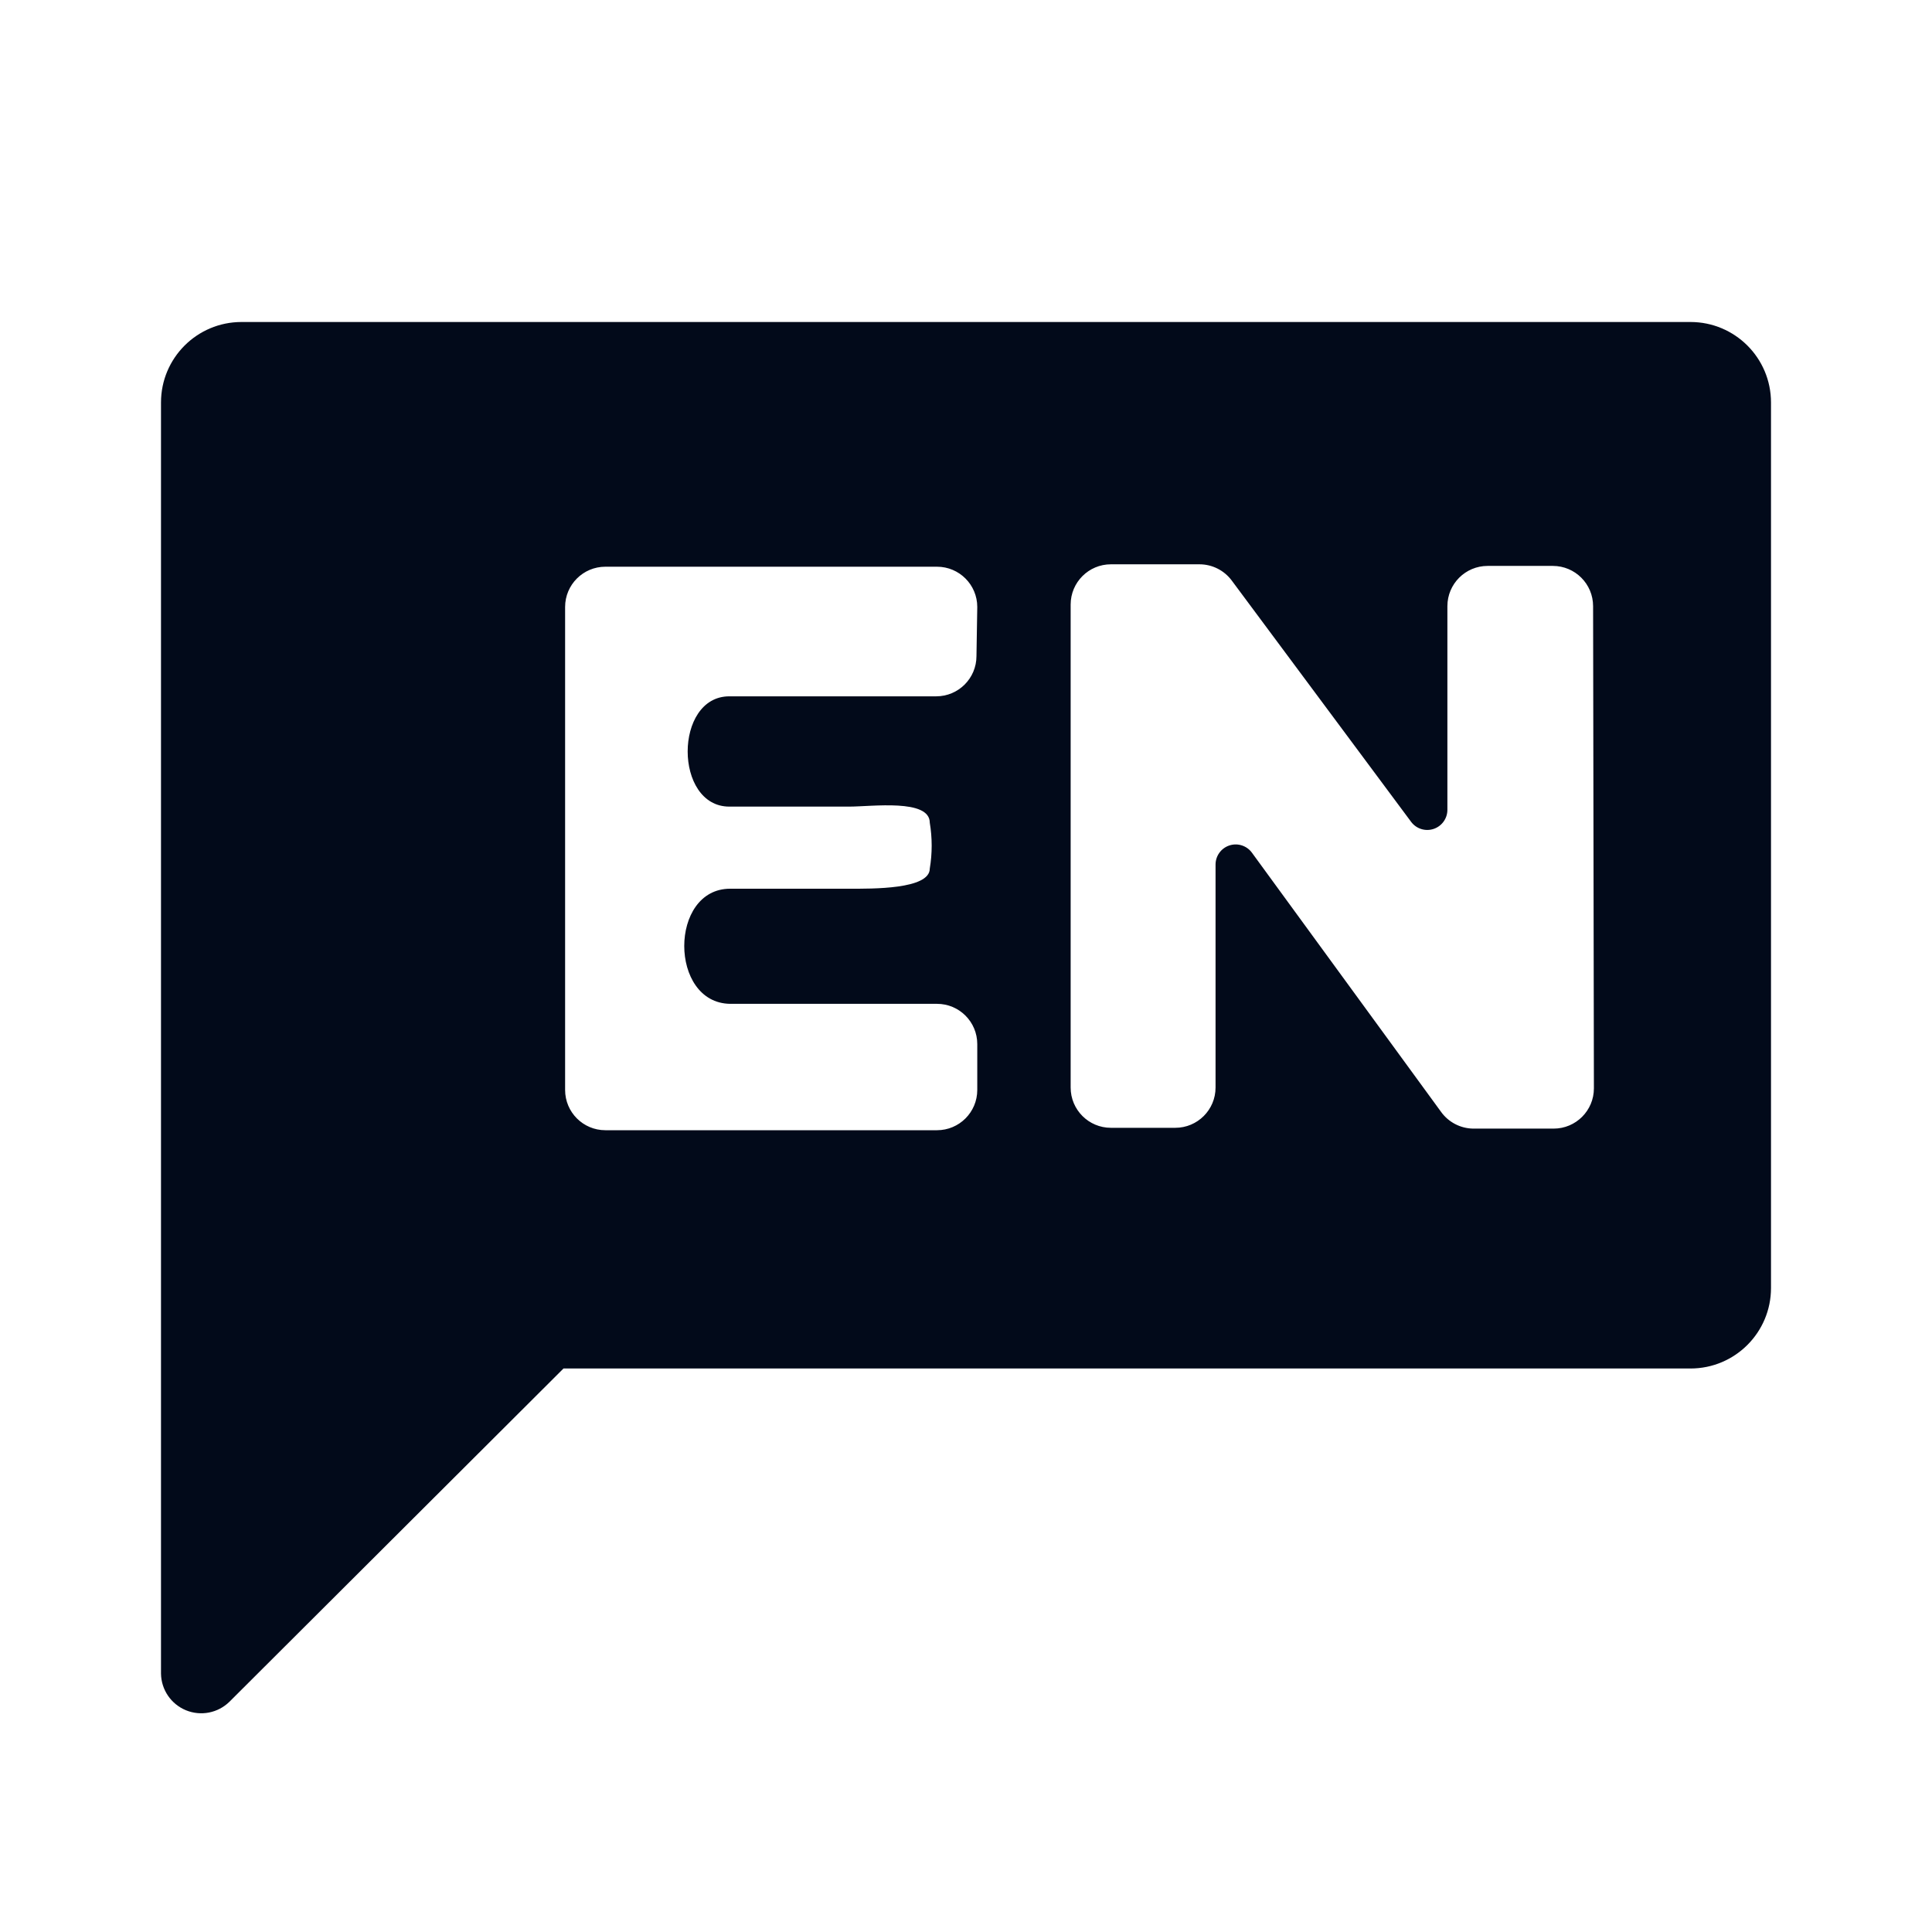
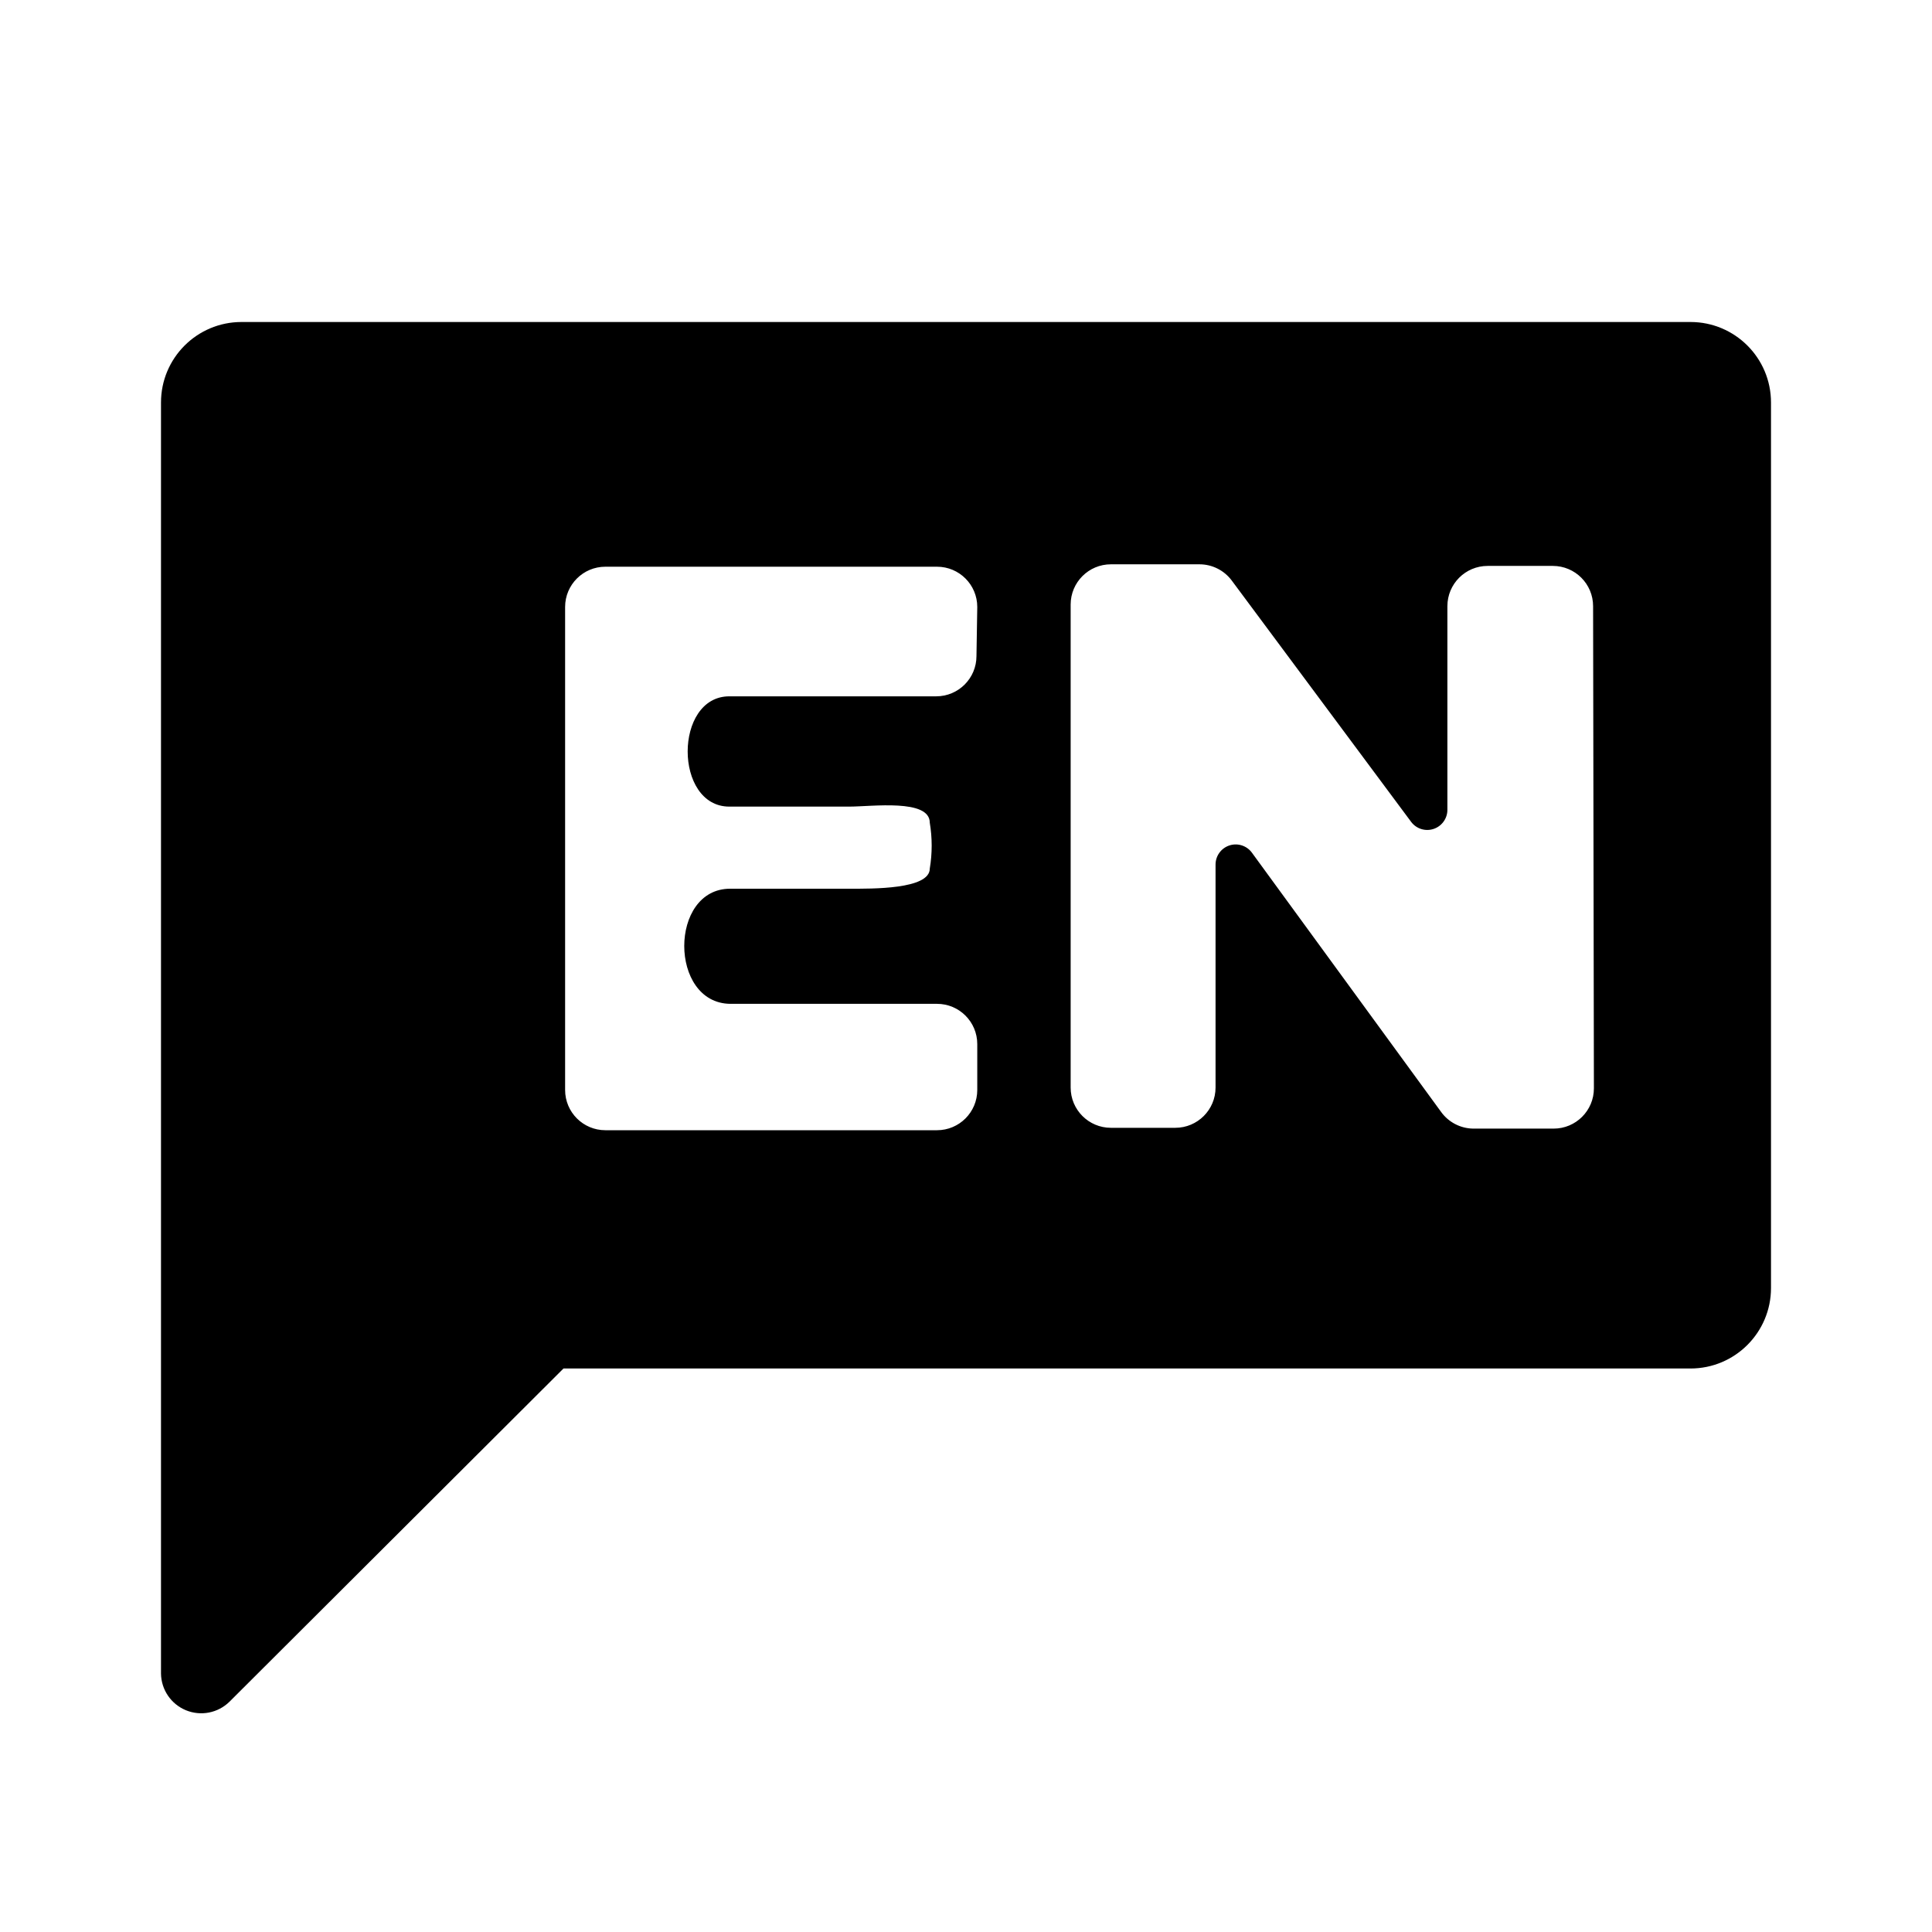
<svg xmlns="http://www.w3.org/2000/svg" viewBox="0 0 24 24">
-   <defs>
-     <style>
-       .b {
-         fill: #020a1a;
-       }
-     </style>
-   </defs>
-   <path class="b" d="M21,4H3A1,1,0,0,0,2,5V20.79a.5.5,0,0,0,.85.35L7,17H21a1,1,0,0,0,1-1V5A1,1,0,0,0,21,4ZM12.13,8.15a.5.5,0,0,1-.5.5l-2.57,0c-.69,0-.69,1.37,0,1.37h1.49c.28,0,1-.1,1,.2a1.73,1.73,0,0,1,0,.57c0,.26-.72.25-1,.25H9.07c-.76,0-.76,1.42,0,1.43h2.57a.5.5,0,0,1,.5.5v.57a.5.5,0,0,1-.5.5H7.52a.5.5,0,0,1-.5-.5v-6a.5.5,0,0,1,.5-.5h4.12a.5.5,0,0,1,.5.5Zm7.67,5.37a.5.5,0,0,1-.5.5h-1a.5.5,0,0,1-.4-.21l-2.35-3.22a.25.25,0,0,0-.45.15v2.77a.5.5,0,0,1-.5.5h-.8a.5.5,0,0,1-.5-.5v-6a.5.5,0,0,1,.5-.5h1.1a.5.5,0,0,1,.4.2l2.23,3a.25.25,0,0,0,.45-.15V7.53a.5.5,0,0,1,.5-.5h.81a.5.5,0,0,1,.5.5Z" />
+   <path d="M21,4H3A1,1,0,0,0,2,5V20.79a.5.5,0,0,0,.85.35L7,17H21a1,1,0,0,0,1-1V5A1,1,0,0,0,21,4ZM12.13,8.15a.5.5,0,0,1-.5.5l-2.57,0c-.69,0-.69,1.37,0,1.37h1.49c.28,0,1-.1,1,.2a1.73,1.73,0,0,1,0,.57c0,.26-.72.25-1,.25H9.07c-.76,0-.76,1.42,0,1.43h2.57a.5.5,0,0,1,.5.5v.57a.5.5,0,0,1-.5.5H7.52a.5.5,0,0,1-.5-.5v-6a.5.5,0,0,1,.5-.5h4.12a.5.5,0,0,1,.5.5Zm7.67,5.37a.5.5,0,0,1-.5.5h-1a.5.5,0,0,1-.4-.21l-2.35-3.22a.25.25,0,0,0-.45.15v2.77a.5.5,0,0,1-.5.5h-.8a.5.5,0,0,1-.5-.5v-6a.5.5,0,0,1,.5-.5h1.1a.5.5,0,0,1,.4.2l2.23,3a.25.25,0,0,0,.45-.15V7.53a.5.5,0,0,1,.5-.5h.81a.5.5,0,0,1,.5.5Z" />
</svg>
